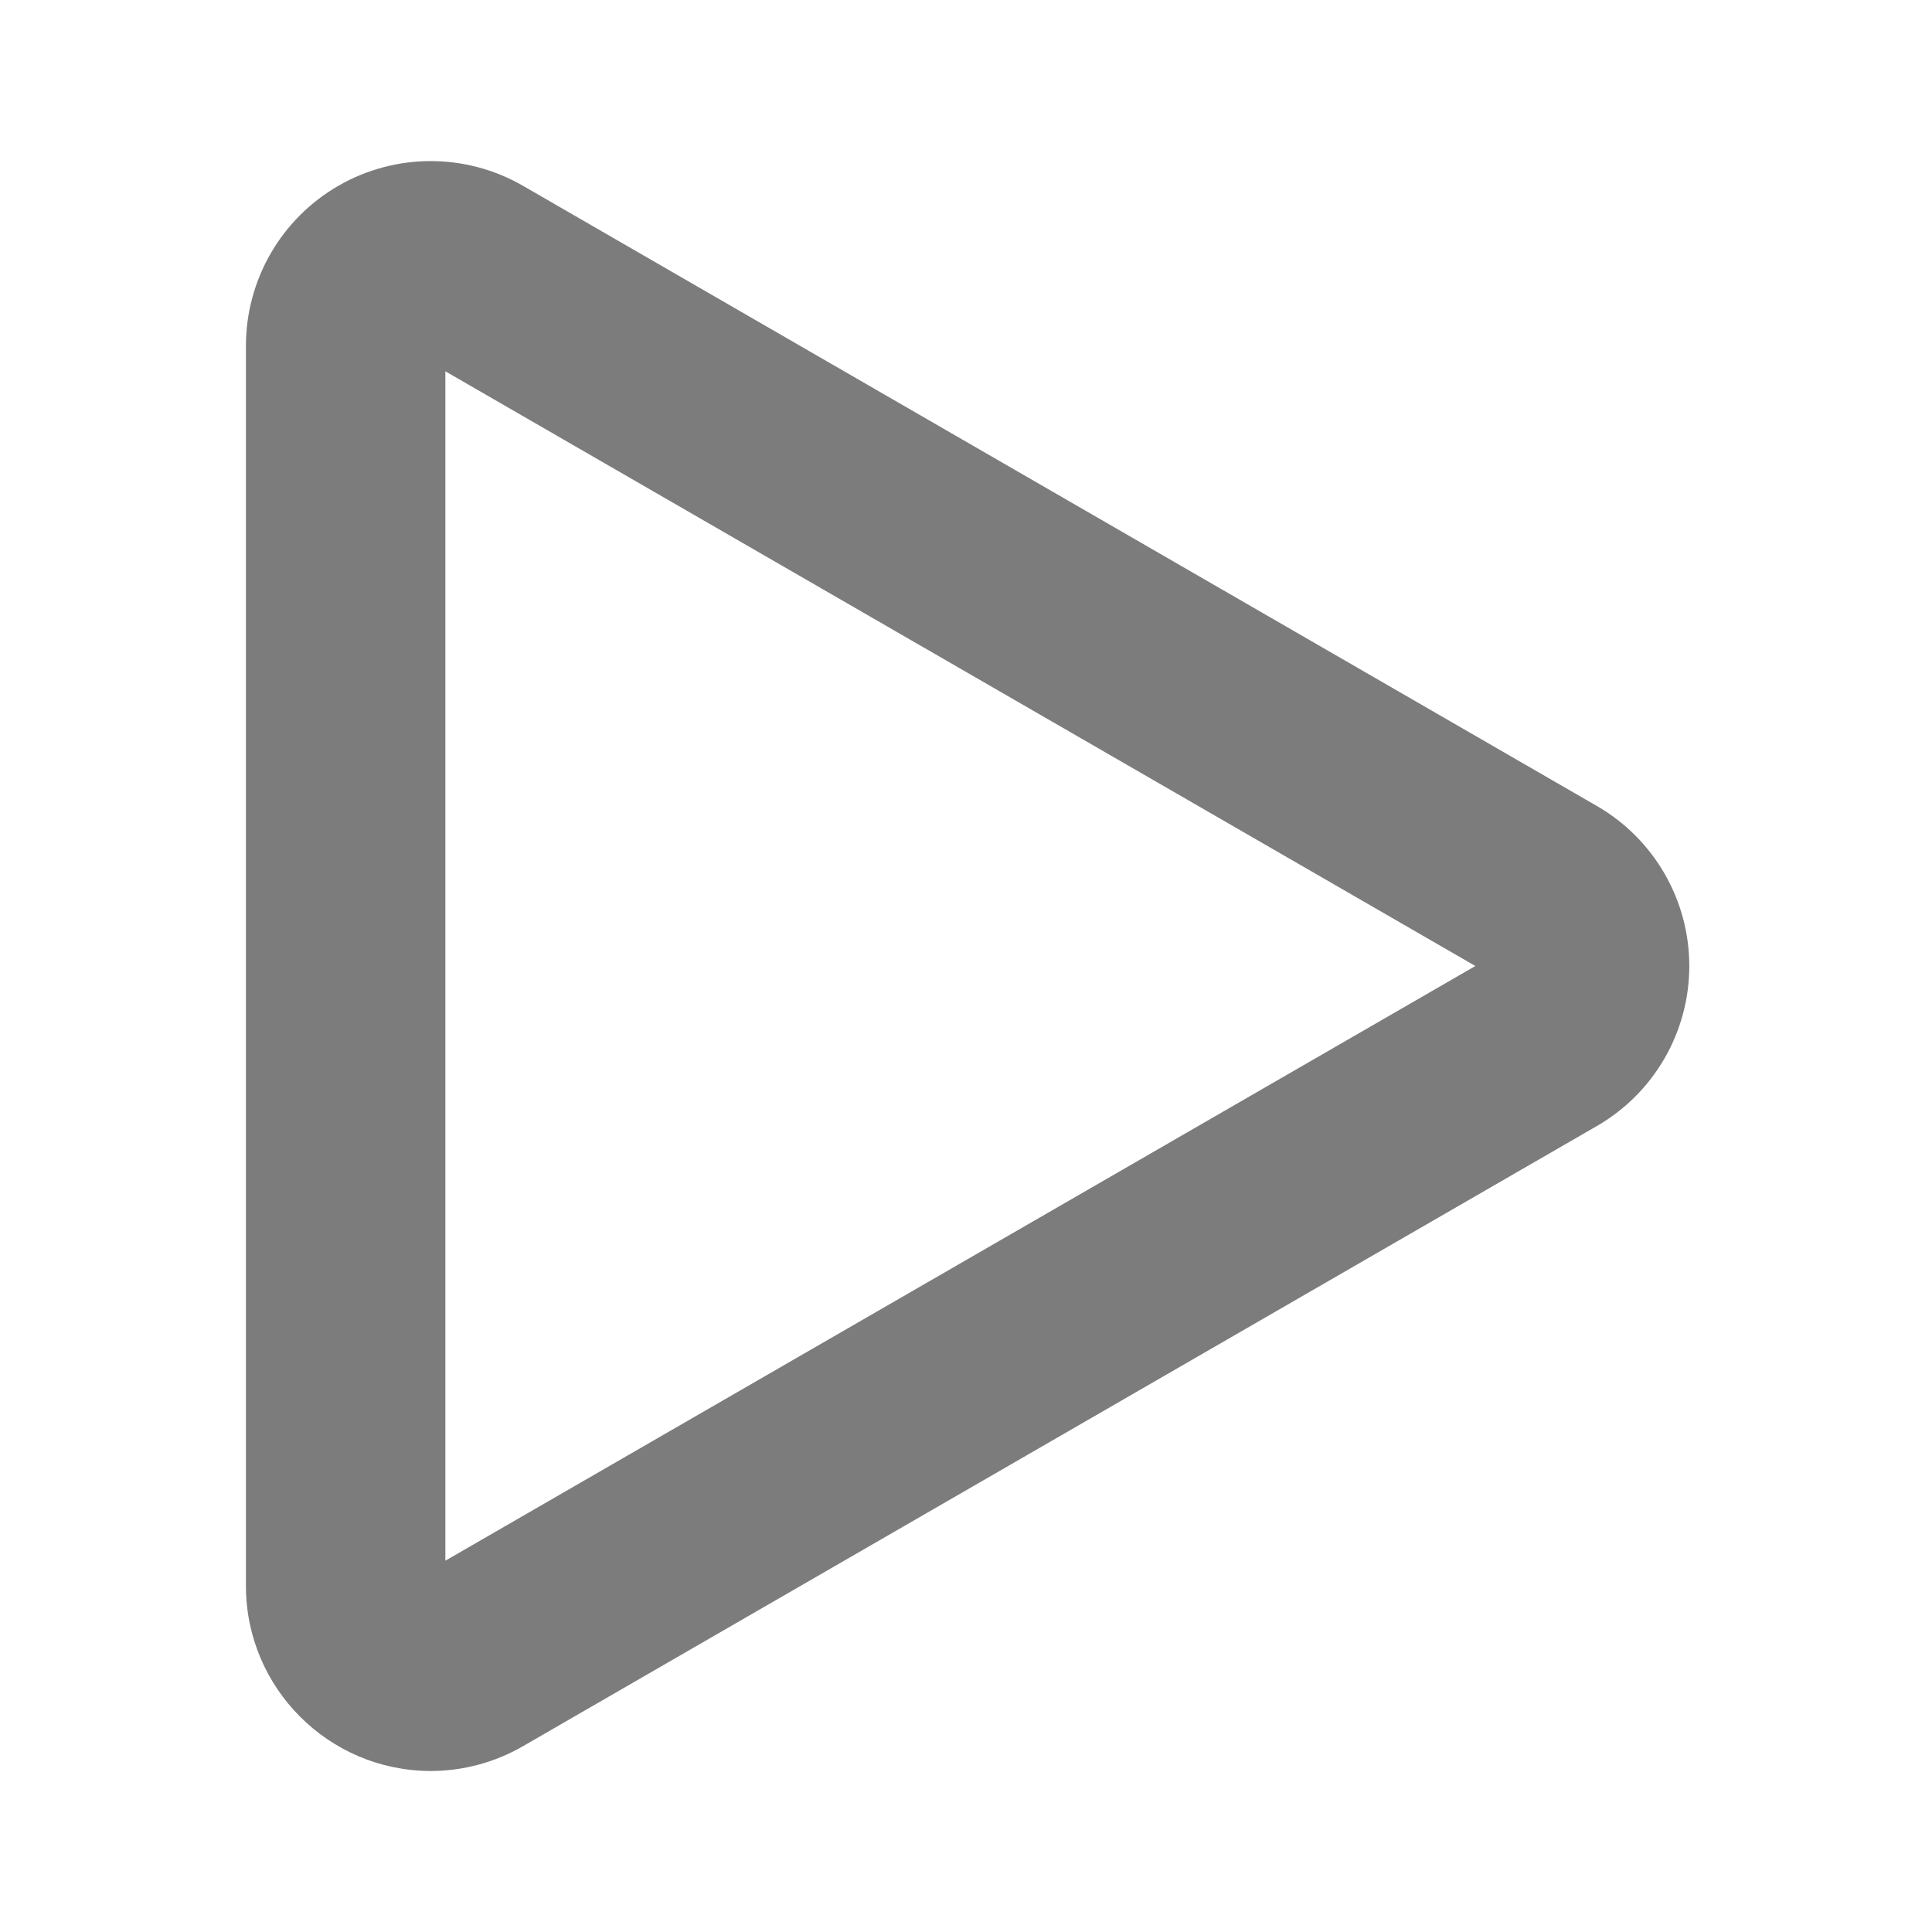
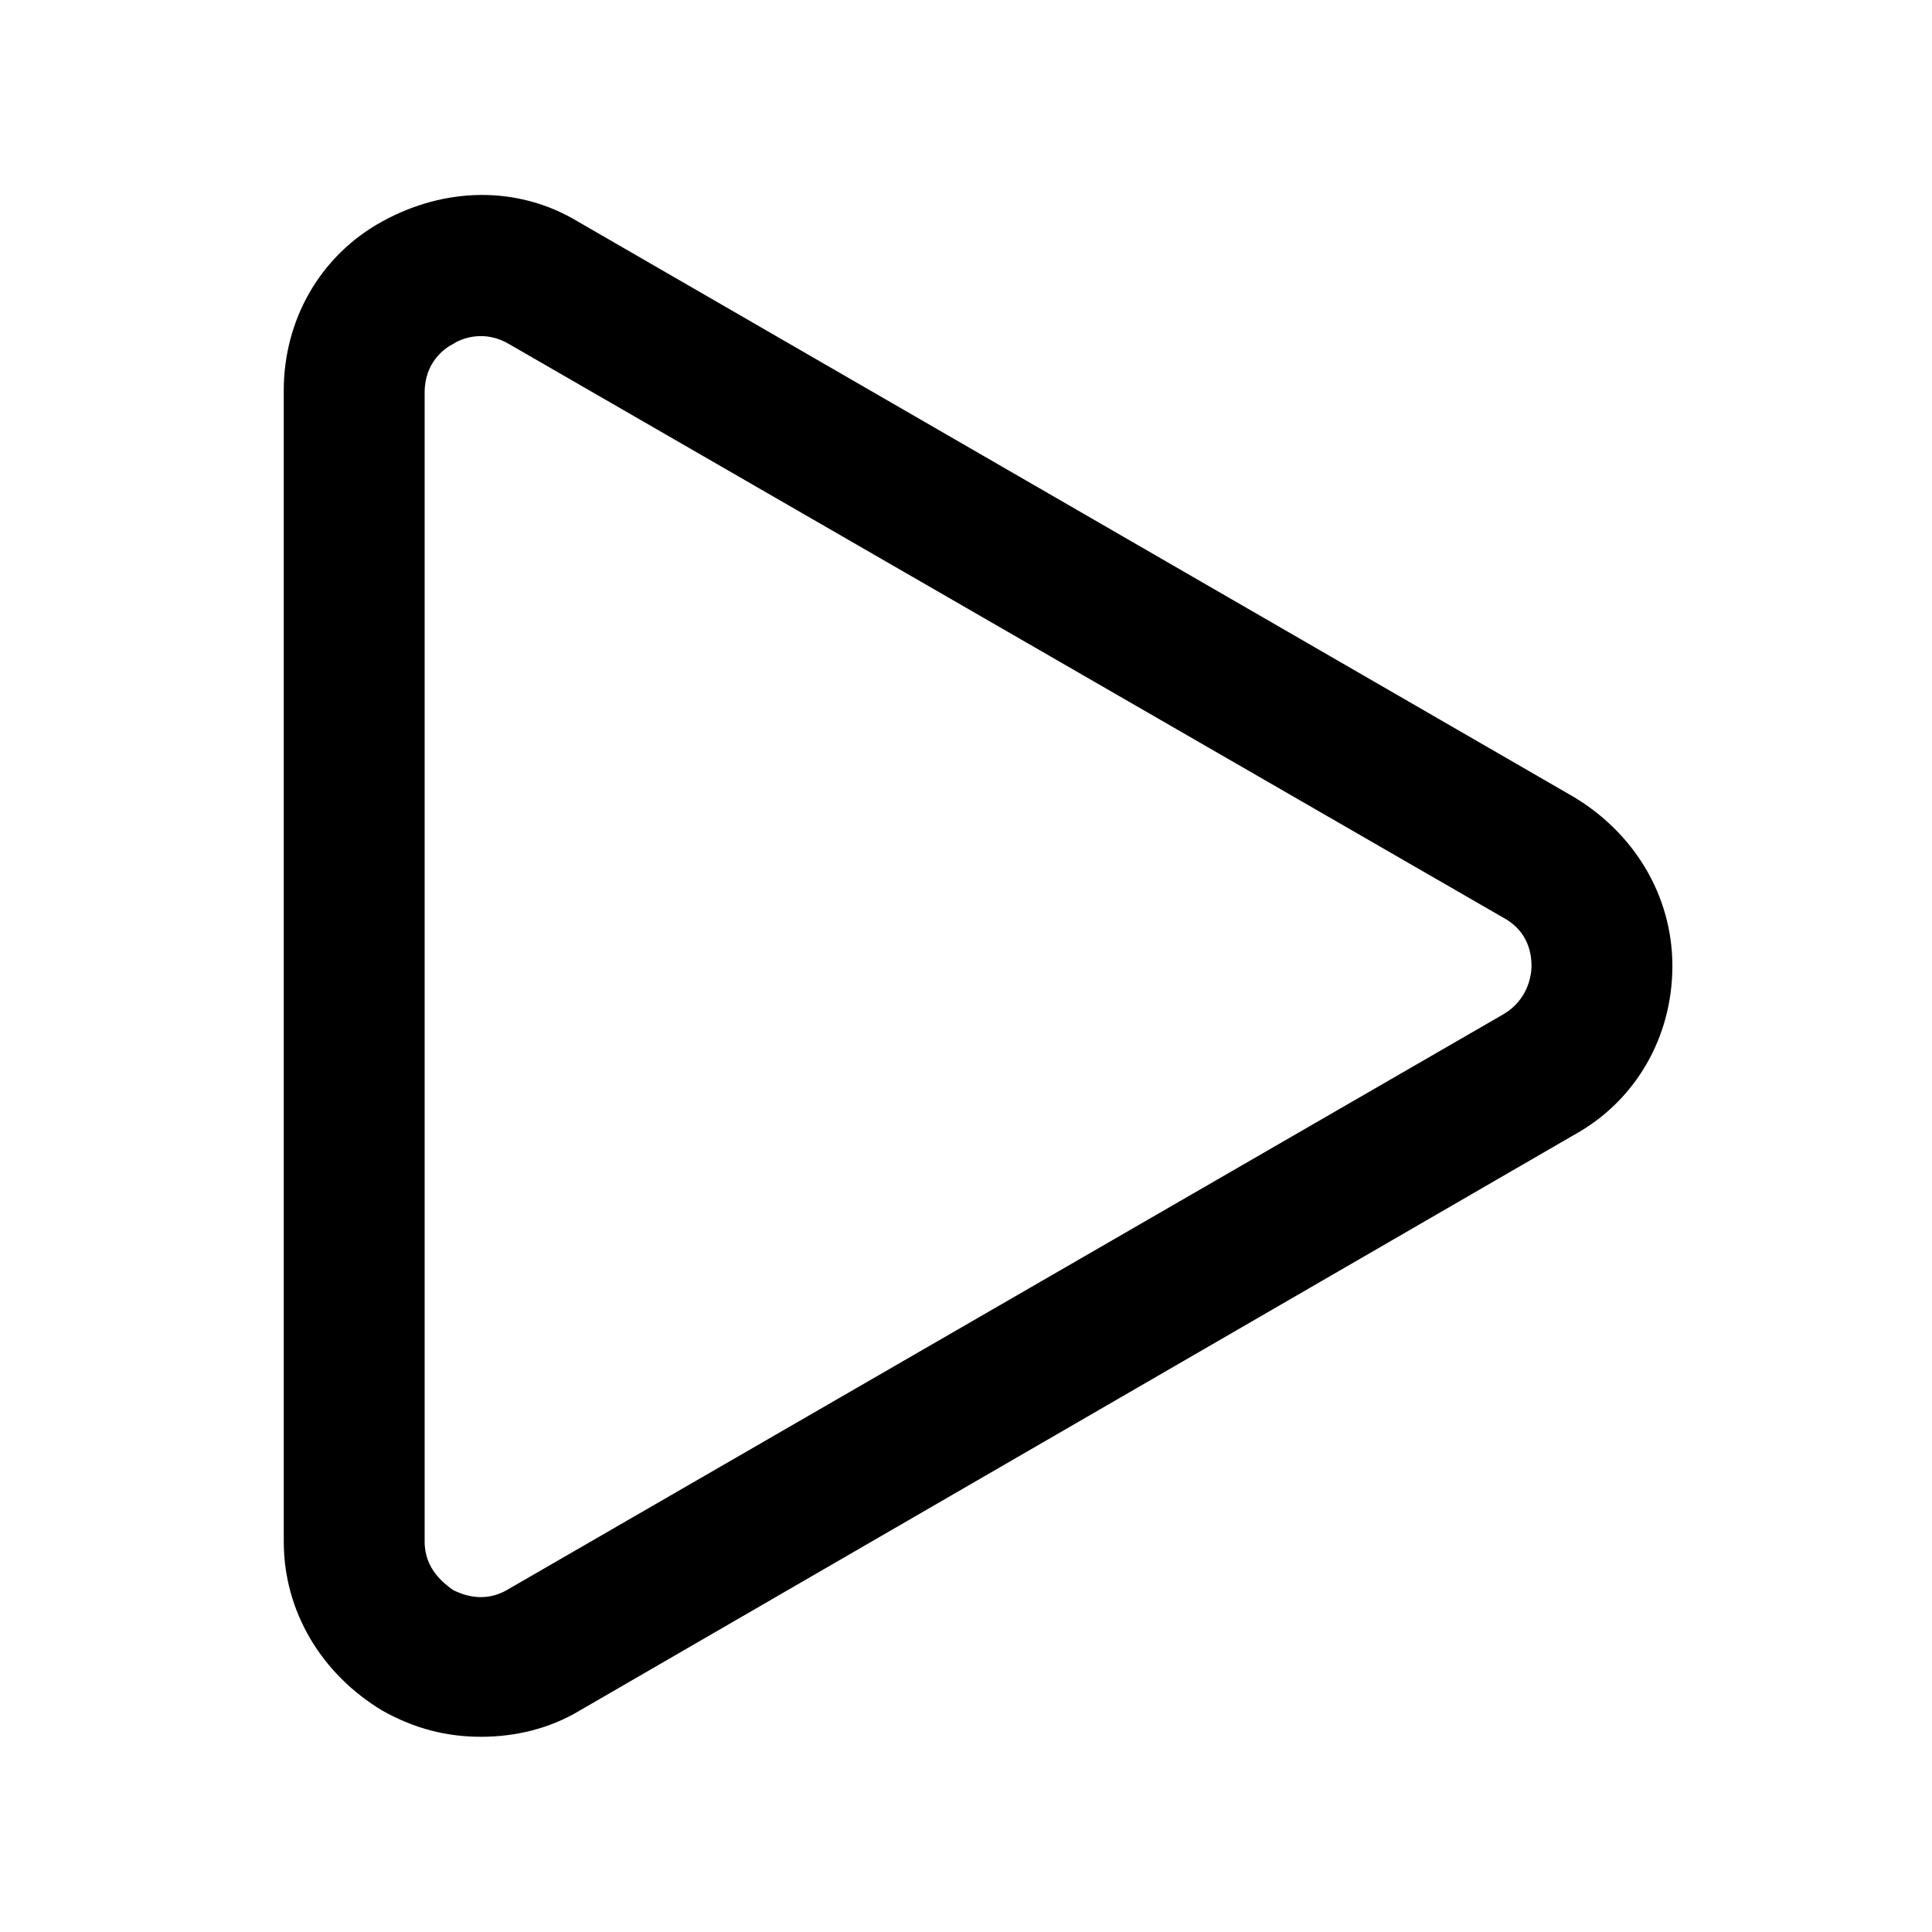
- <svg xmlns="http://www.w3.org/2000/svg" id="Layer_1" data-name="Layer 1" viewBox="0 0 96 96">
-   <defs>
-     <style>.cls-1{fill:#7c7c7c;}</style>
-   </defs>
-   <path class="cls-1" d="M21.4,88a9.2,9.2,0,0,1-9.18-9.19V17.19A9.18,9.18,0,0,1,26,9.24L79.35,40.05a9.18,9.18,0,0,1,0,15.9L26,86.76A9.18,9.18,0,0,1,21.4,88Zm.73-69.55v59.1L73.31,48ZM74.4,48.63Z" />
+ <svg xmlns="http://www.w3.org/2000/svg" version="1.1" id="Layer_1" x="0px" y="0px" viewBox="0 0 96 96" style="enable-background:new 0 0 96 96;" xml:space="preserve">
+   <path d="M23.9,86.3c-1.7,0-3.3-0.4-4.9-1.3c-3-1.8-4.9-4.9-4.9-8.4V19.4c0-3.5,1.8-6.7,4.9-8.4s6.7-1.8,9.7,0l49.5,28.6  c3,1.8,4.9,4.9,4.9,8.4c0,3.5-1.8,6.7-4.9,8.4L28.8,85C27.3,85.9,25.6,86.3,23.9,86.3z M23.9,16.7c-0.6,0-1.1,0.2-1.4,0.4  c-0.4,0.2-1.4,0.9-1.4,2.4v57.1c0,1.4,1,2.1,1.4,2.4c0.4,0.2,1.5,0.7,2.7,0l49.5-28.6c1.2-0.7,1.4-1.9,1.4-2.4  c0-0.5-0.1-1.7-1.4-2.4L25.3,17.1C24.8,16.8,24.3,16.7,23.9,16.7z" />
</svg>
